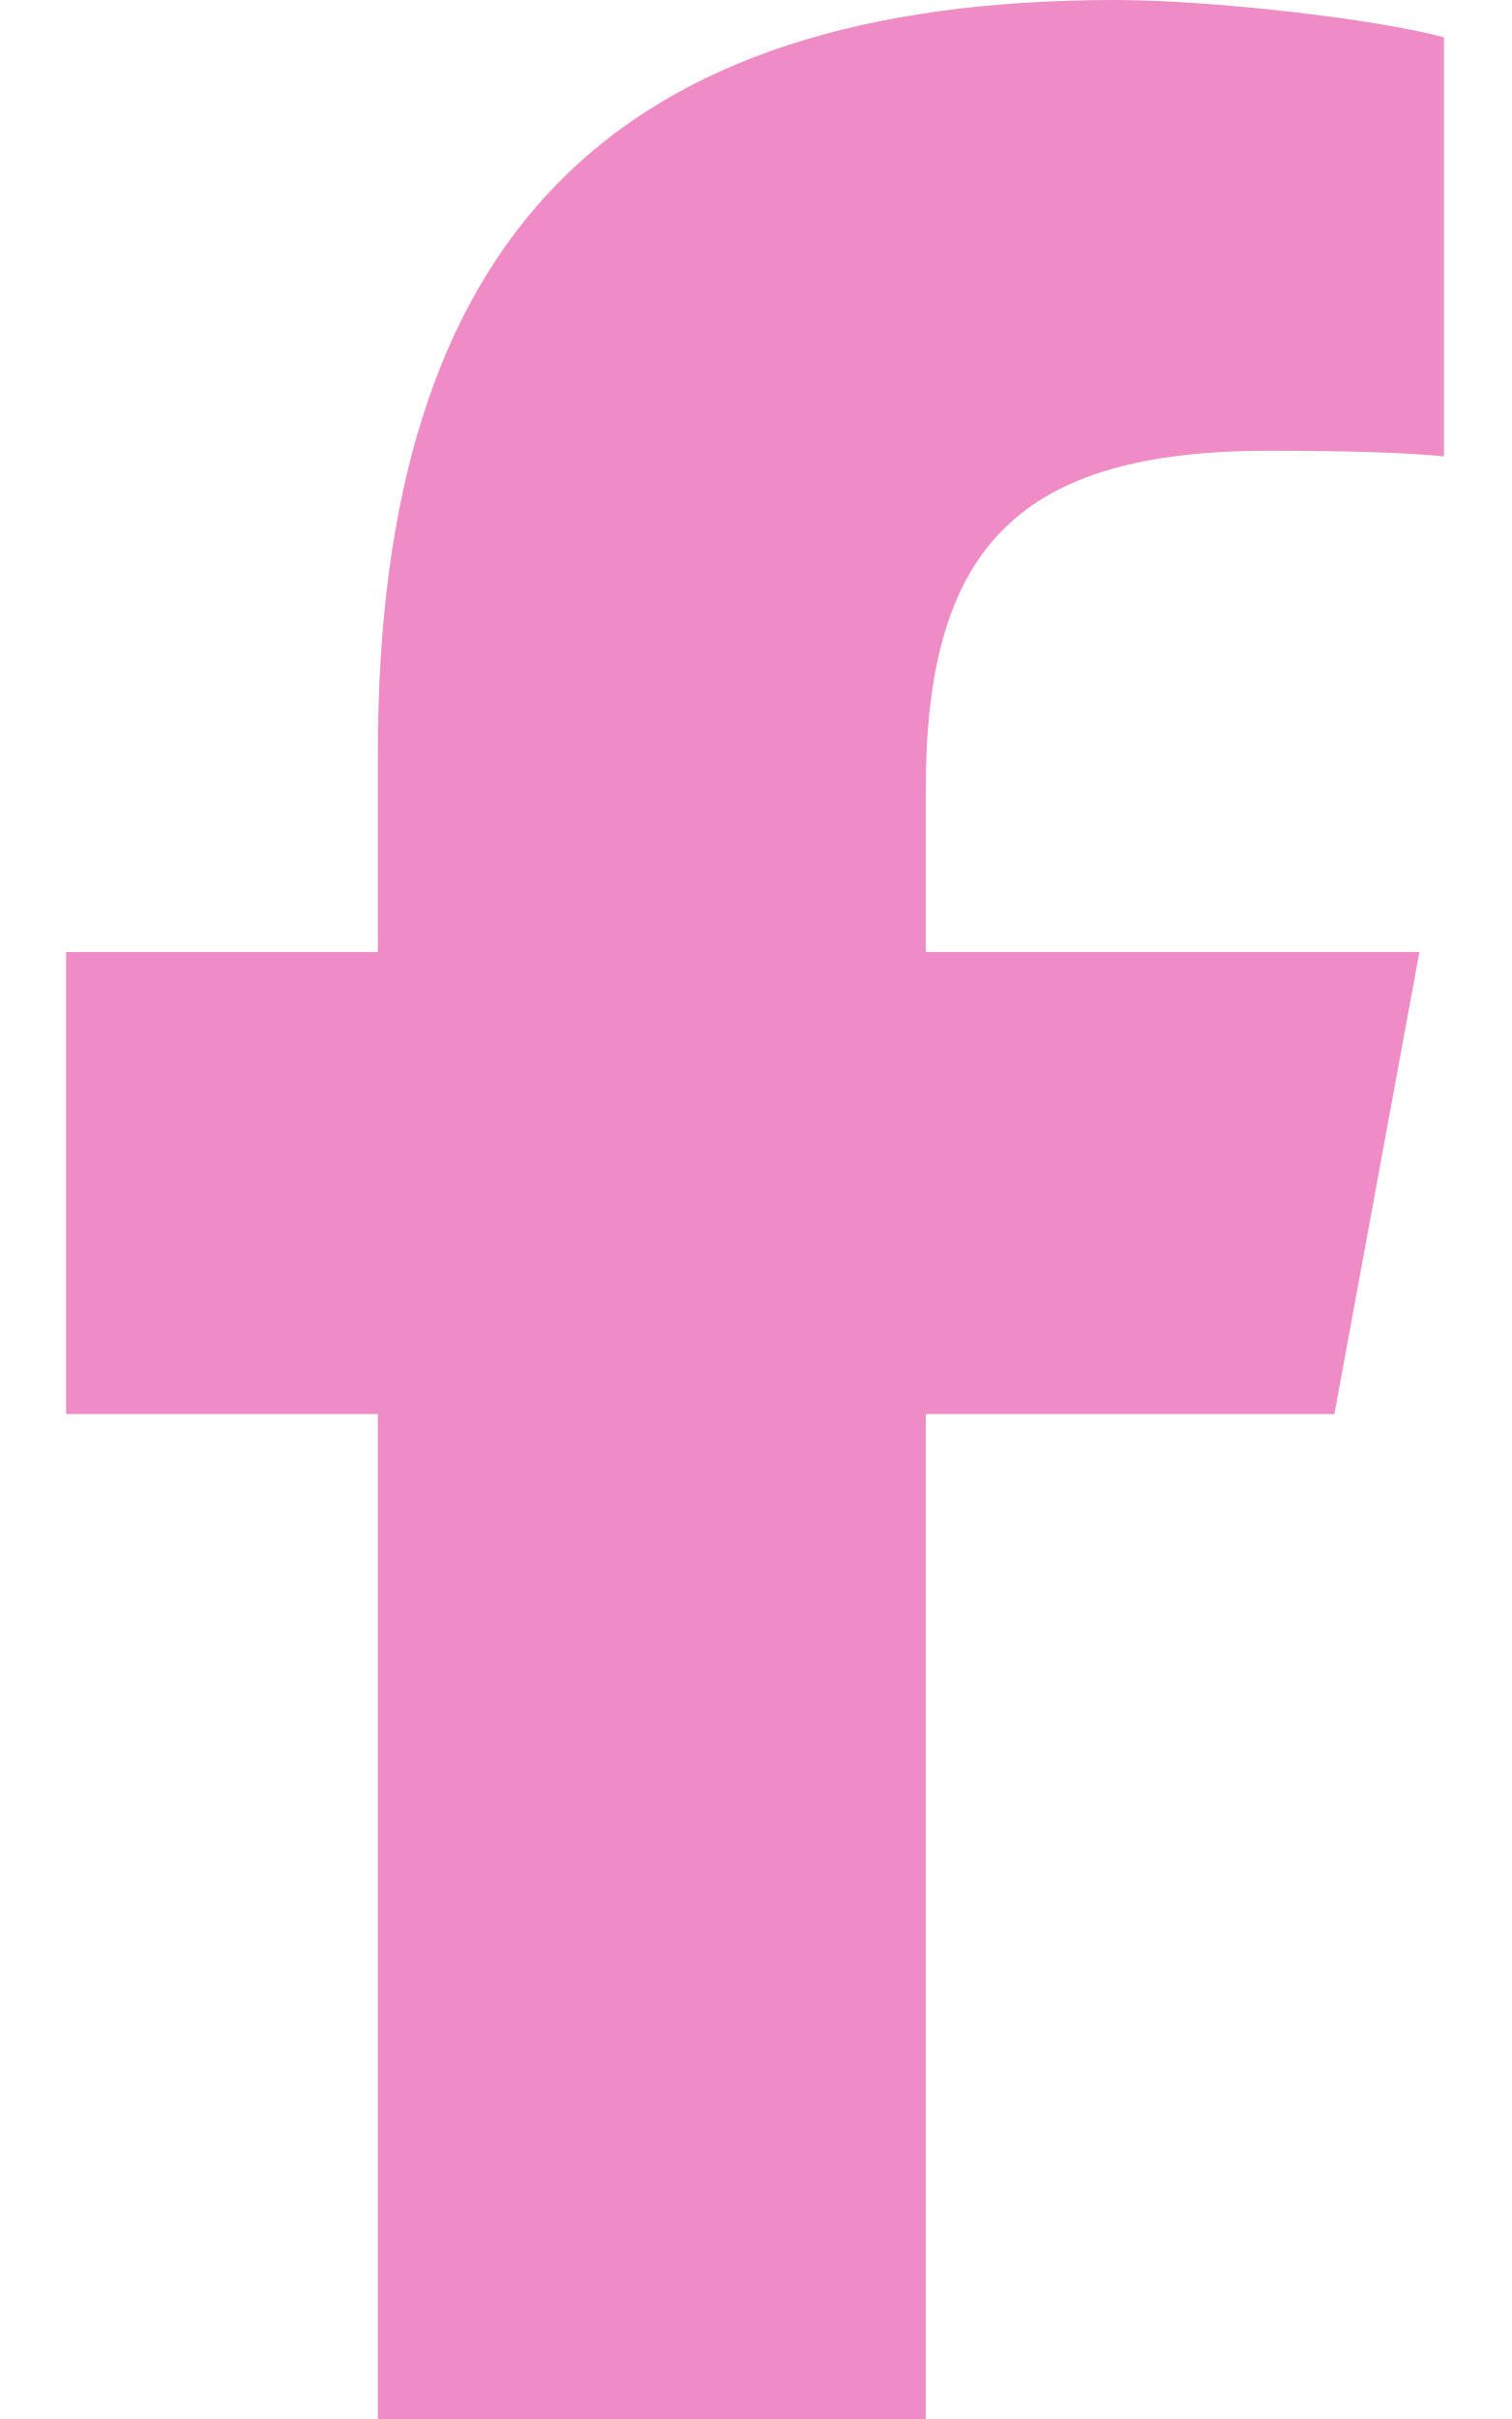
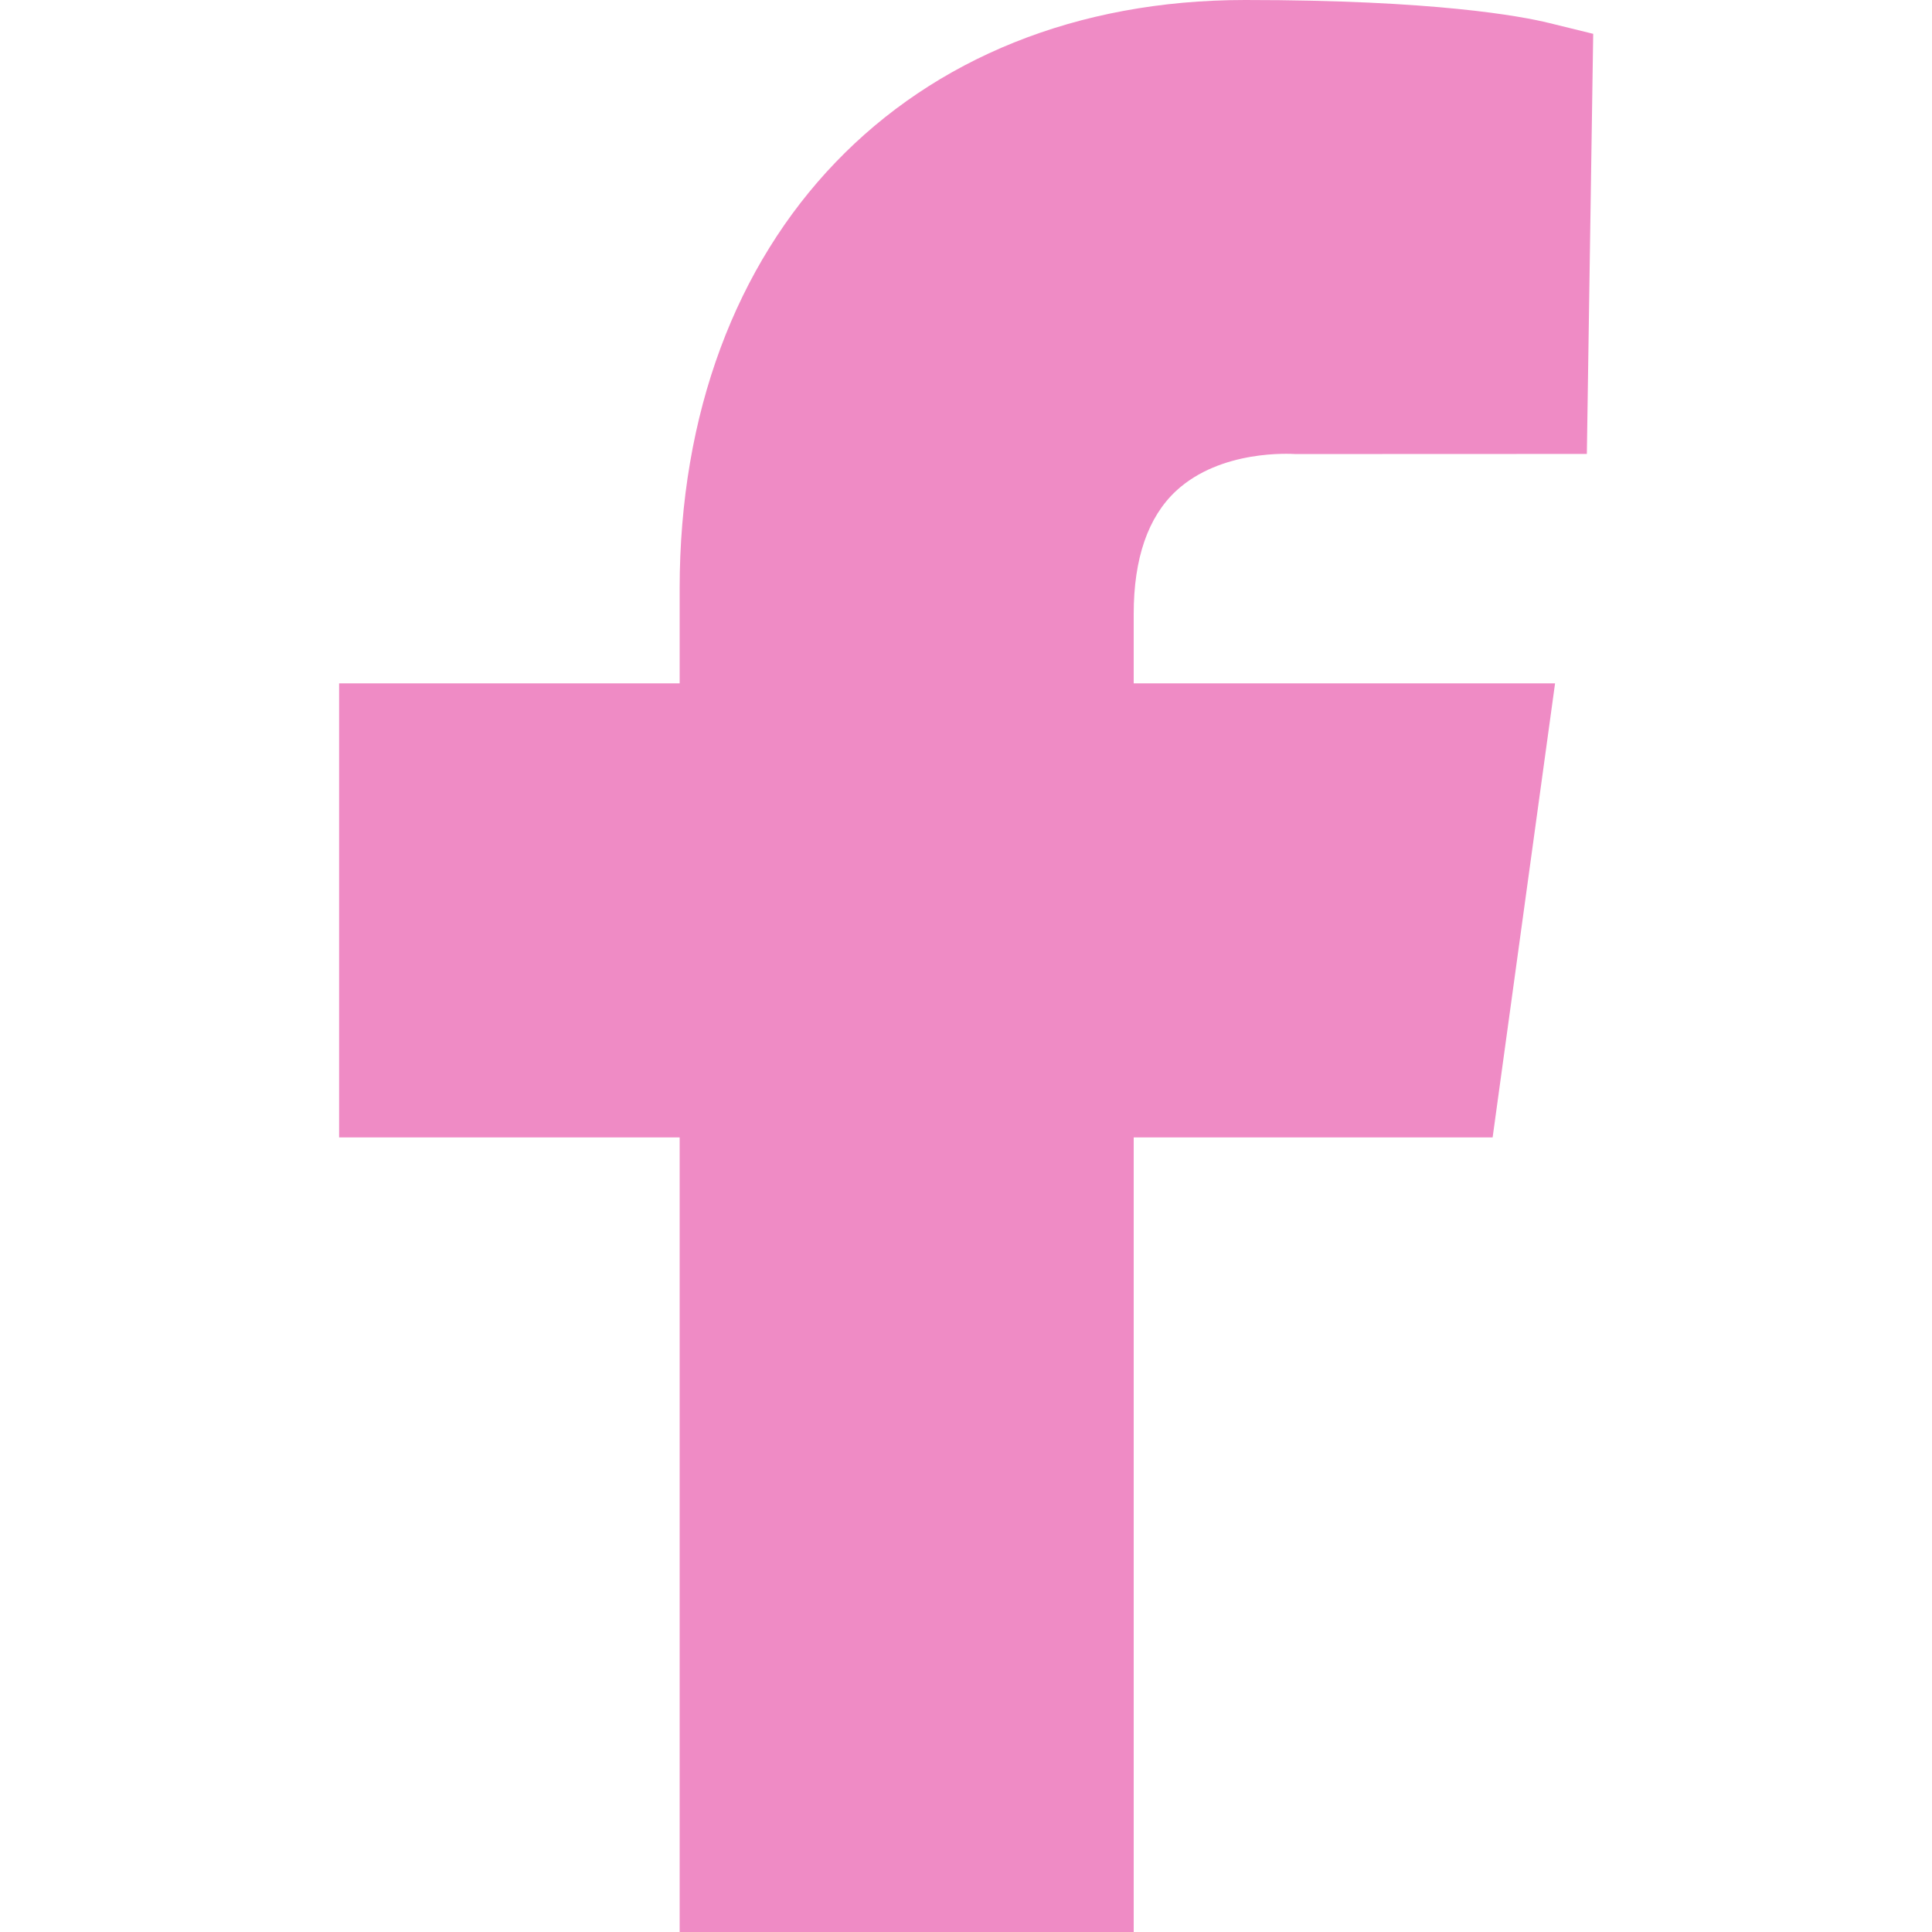
- <svg xmlns="http://www.w3.org/2000/svg" viewBox="0 0 320 512">
-   <path fill="#ef8bc5" d="M80 299.3V512H196V299.3h86.5l18-97.8H196V166.9c0-51.7 20.3-71.5 72.7-71.5c16.3 0 29.4 .4 37 1.2V7.9C291.4 4 256.4 0 236.2 0C129.3 0 80 50.5 80 159.4v42.1H14v97.8H80z" />
+ <svg xmlns="http://www.w3.org/2000/svg" fill="#ef8bc5" width="800px" height="800px" viewBox="0 0 1920 1920">
+   <g id="SVGRepo_bgCarrier" stroke-width="0" />
+   <g id="SVGRepo_tracerCarrier" stroke-linecap="round" stroke-linejoin="round" />
+   <g id="SVGRepo_iconCarrier">
+     <path d="M1168.737 487.897c44.672-41.401 113.824-36.889 118.9-36.663l289.354-.113 6.317-417.504L1539.65 22.9C1511.675 16.02 1426.053 0 1237.324 0 901.268 0 675.425 235.206 675.425 585.137v93.97H337v451.234h338.425V1920h451.234v-789.66h356.7l62.045-451.233H1126.66v-69.152c0-54.937 14.214-96.112 42.078-122.058" fill-rule="evenodd" />
+   </g>
</svg>
